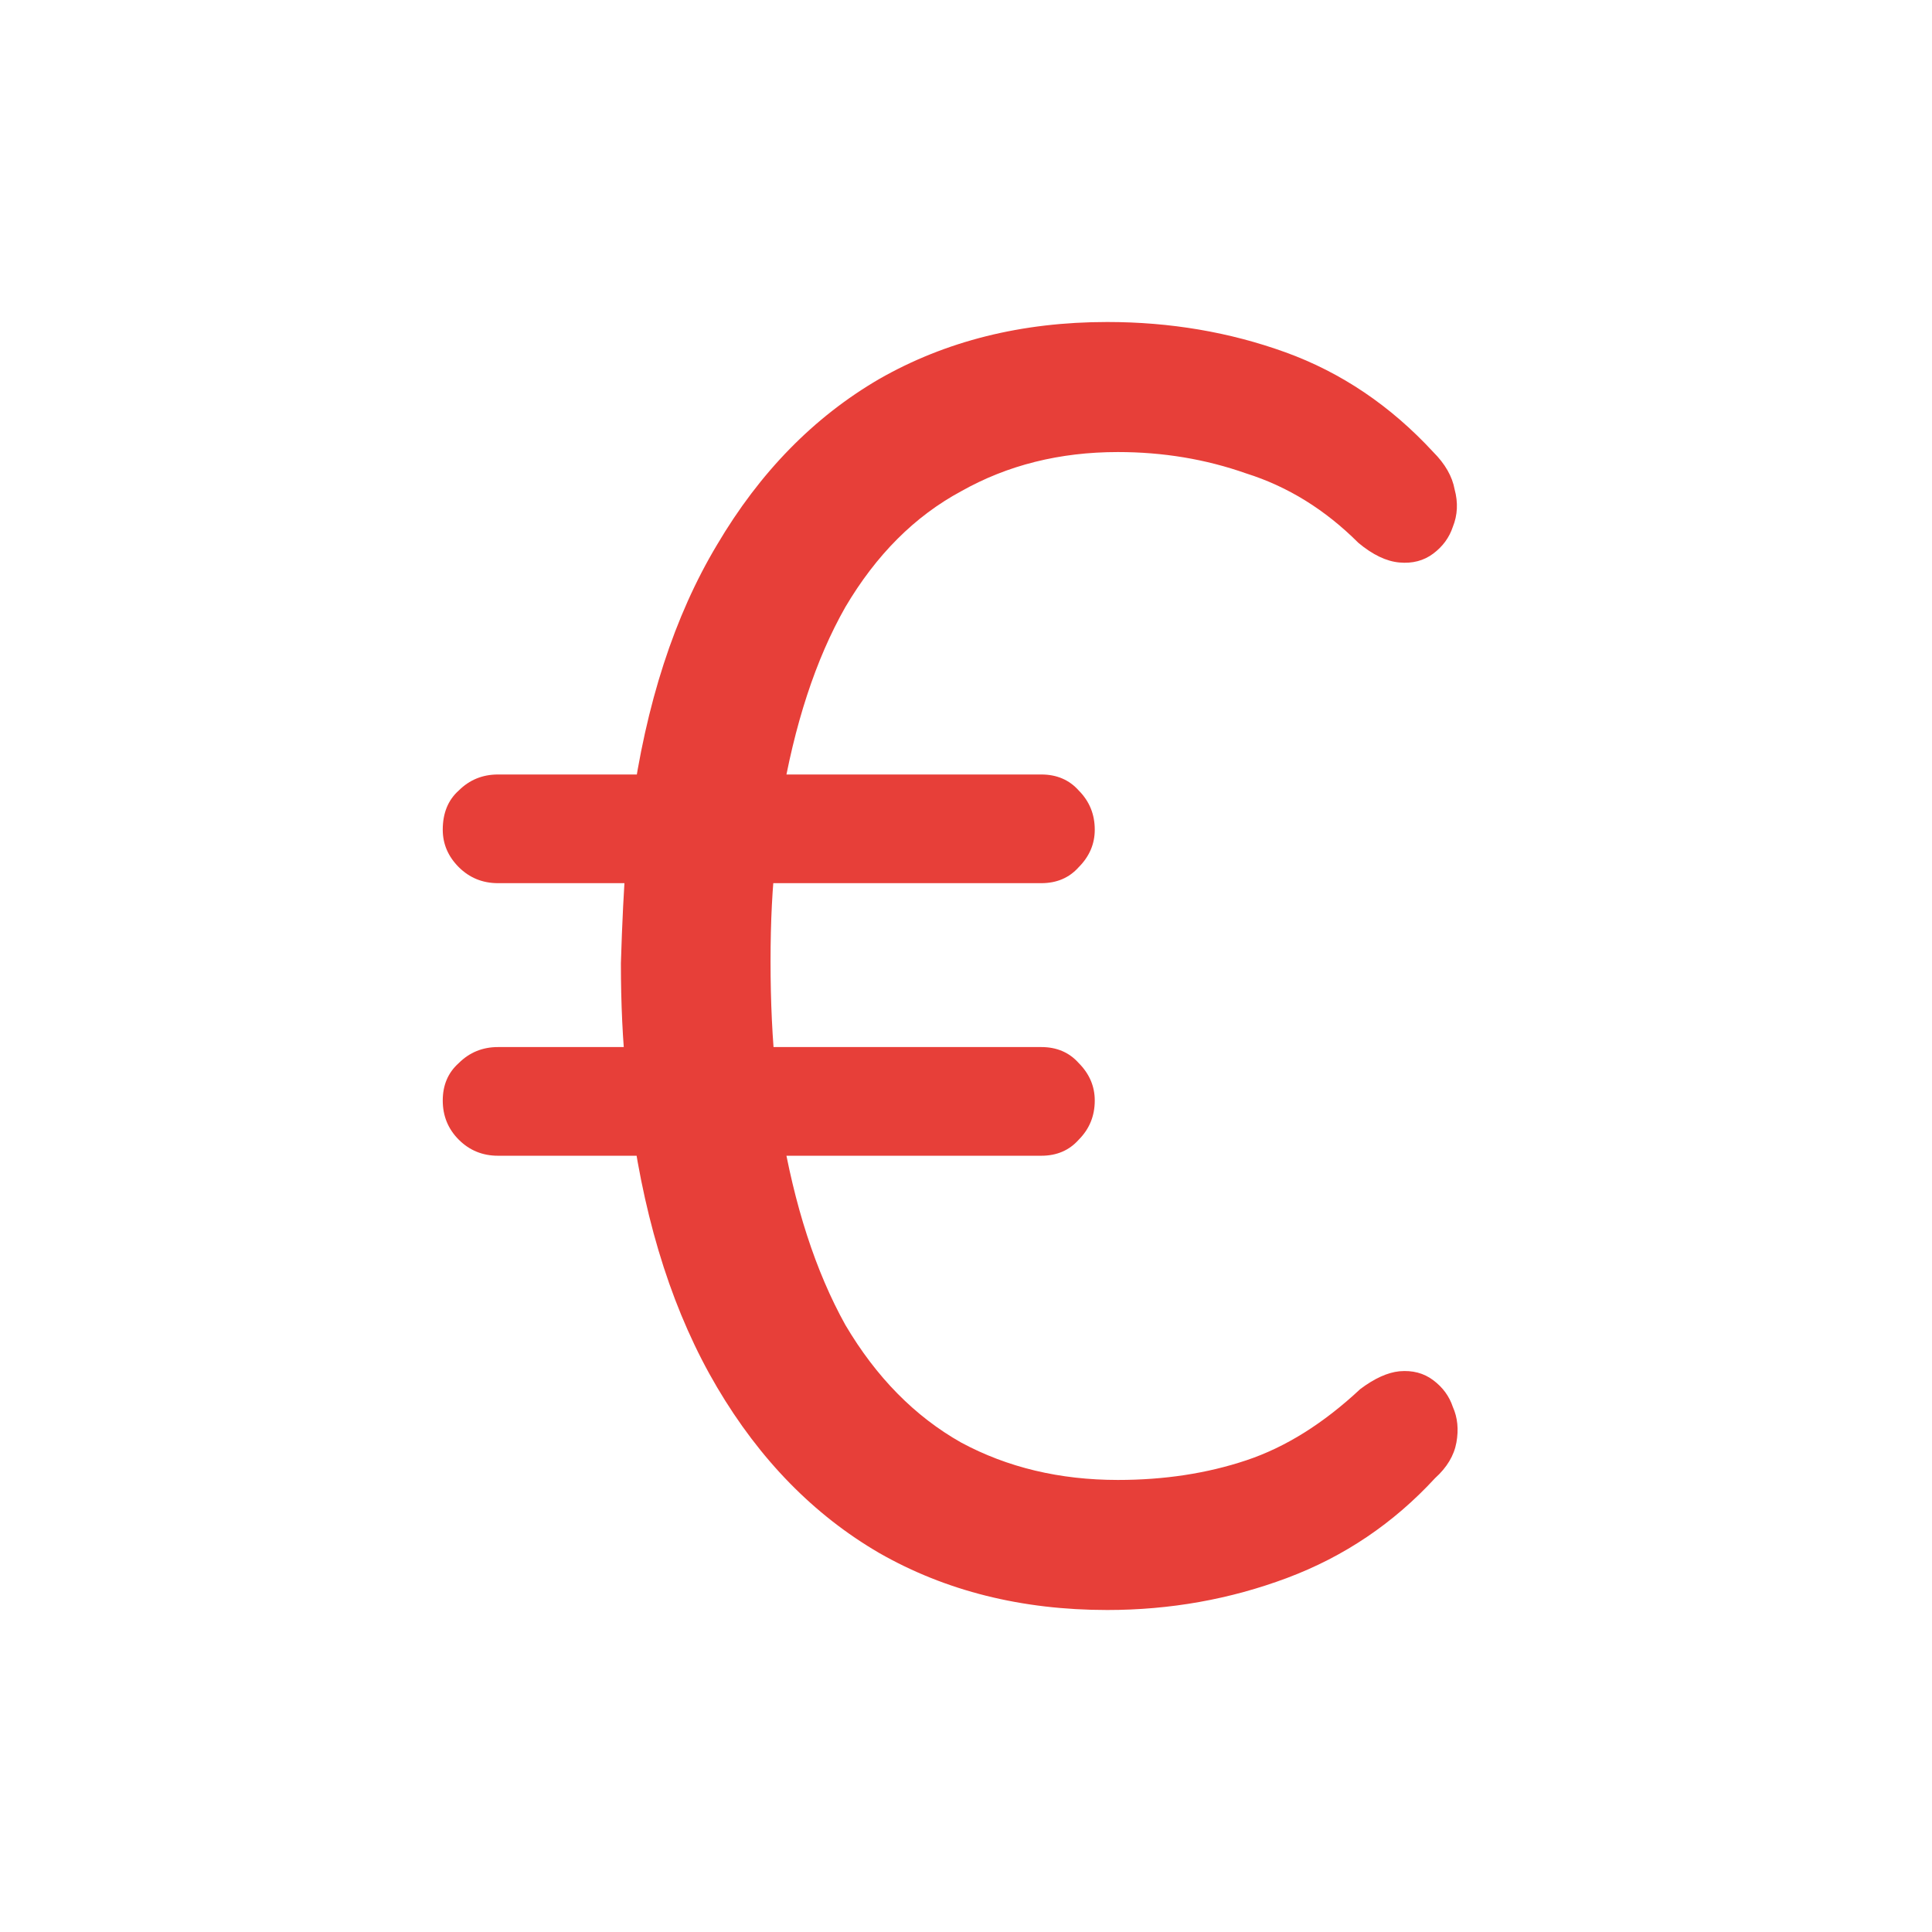
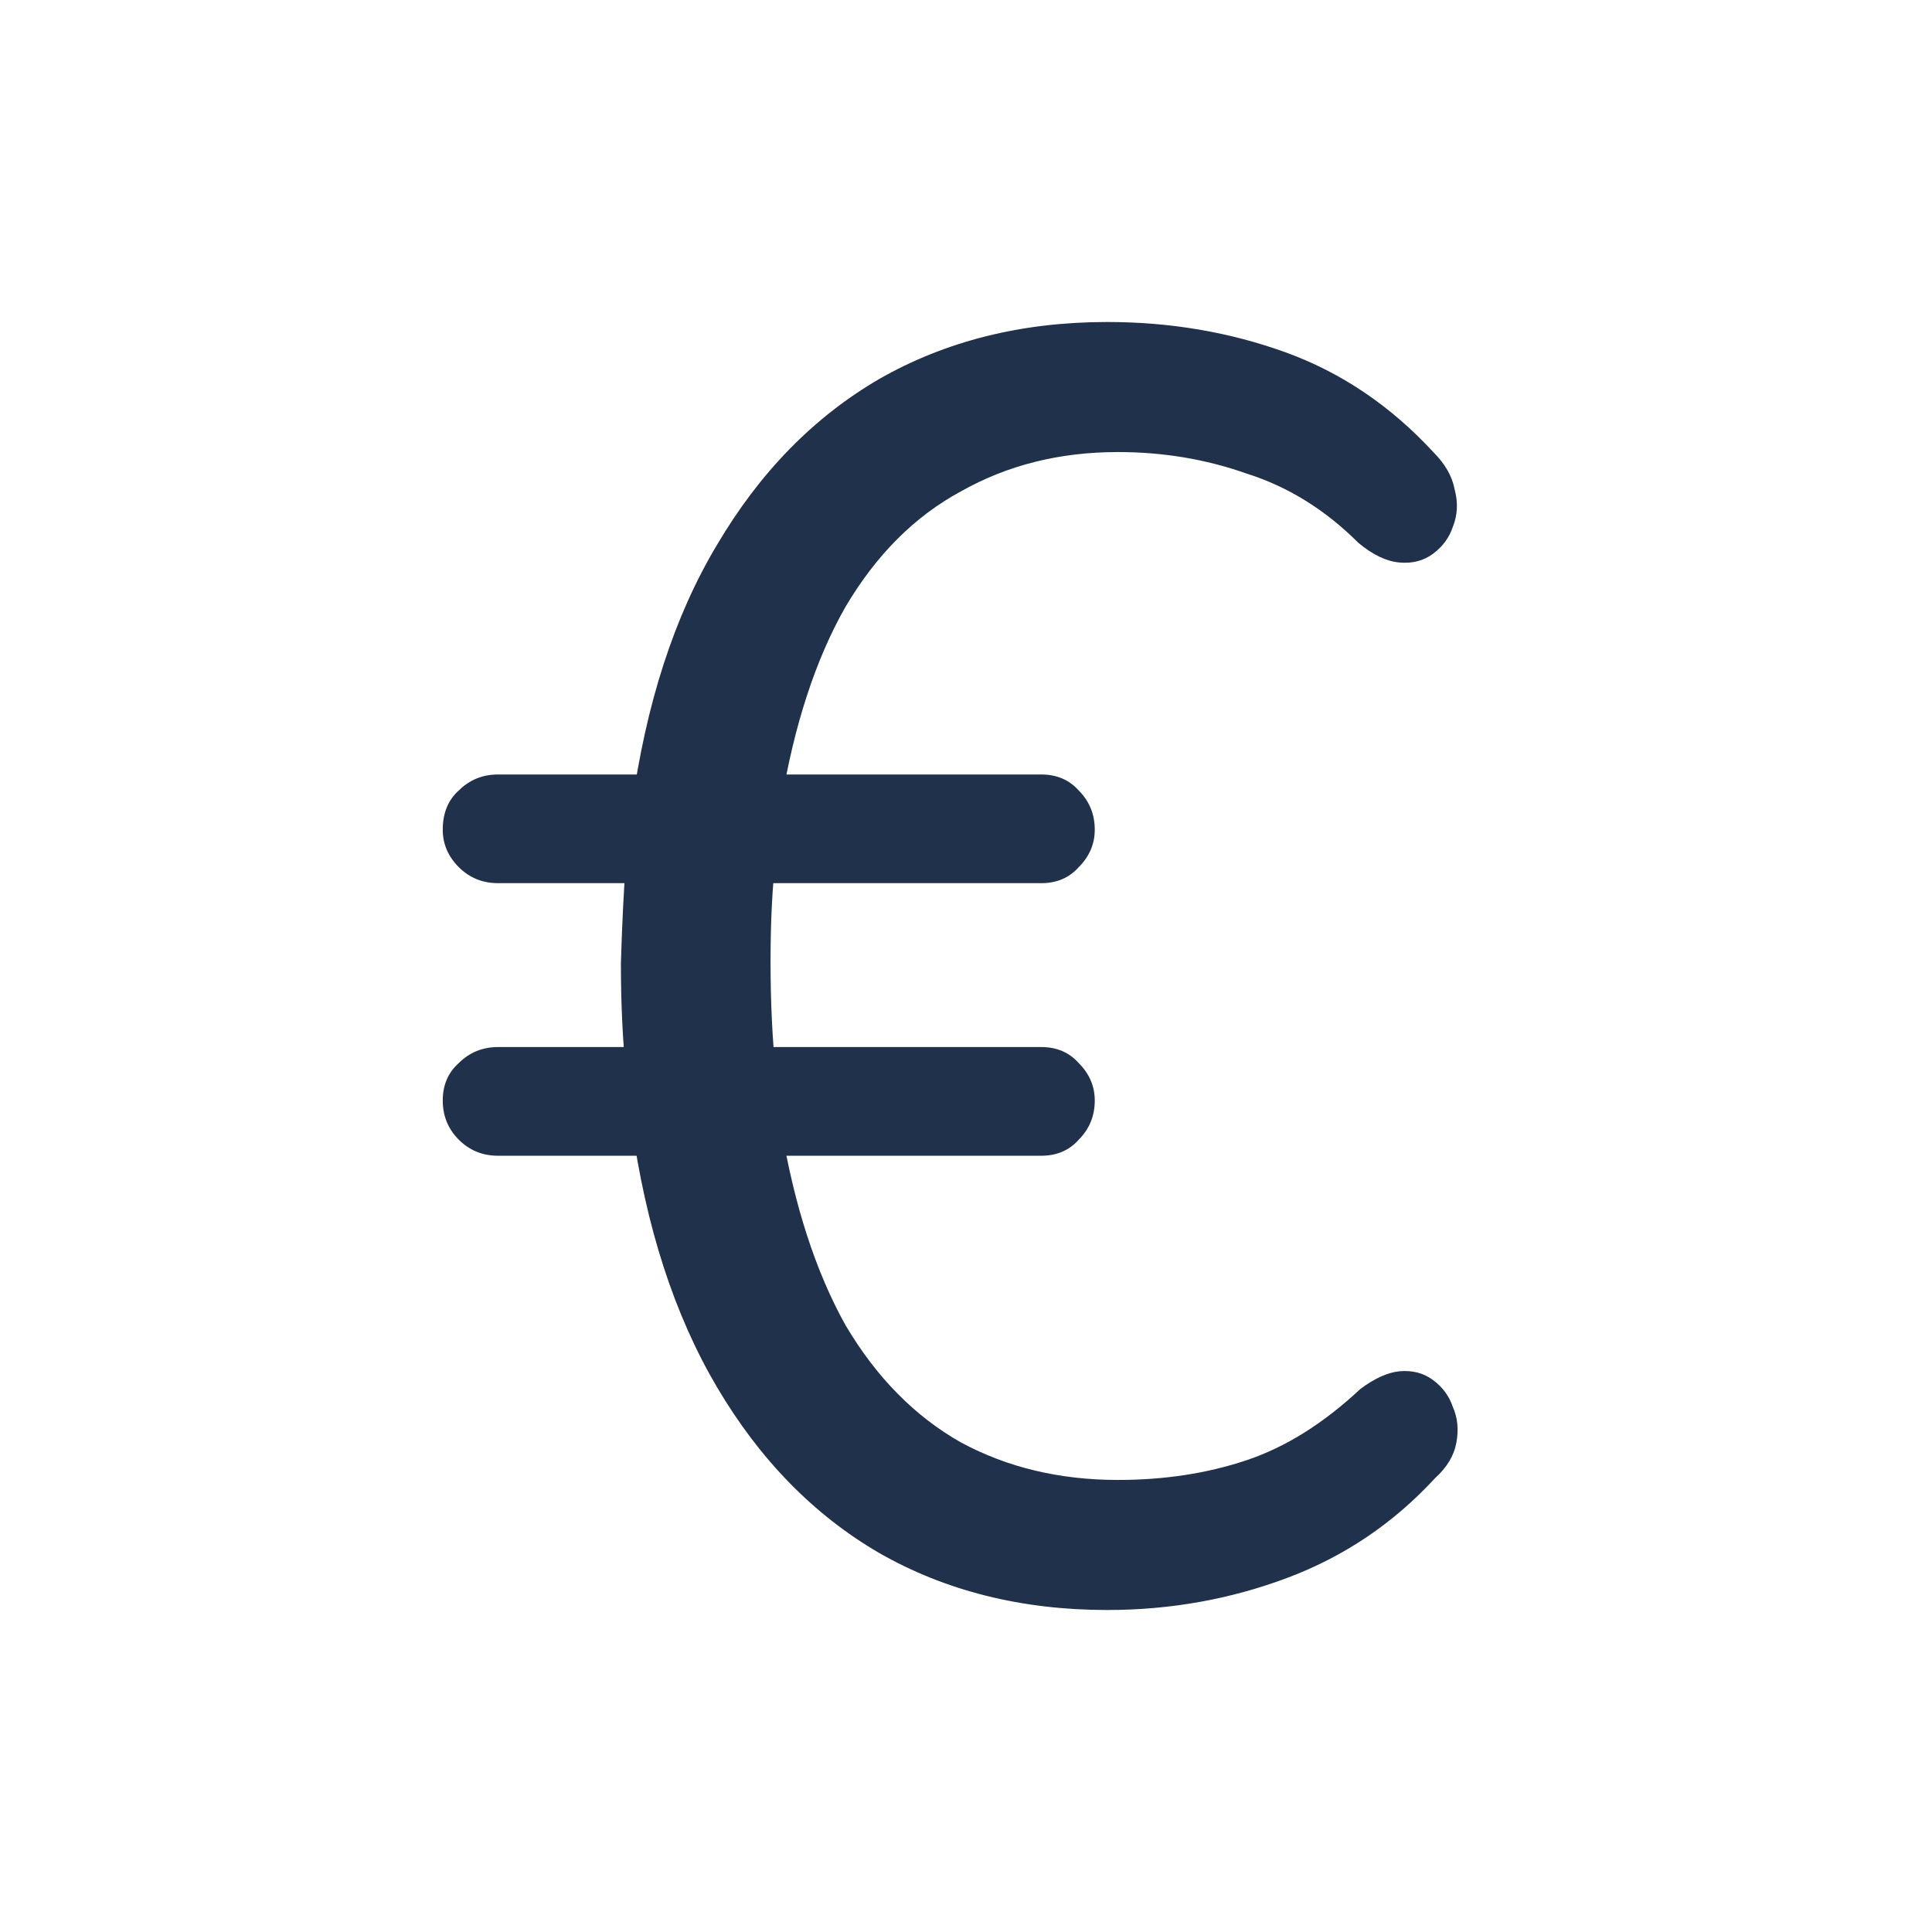
<svg xmlns="http://www.w3.org/2000/svg" width="48" height="48" viewBox="0 0 48 48" fill="none">
-   <path d="M27.509 40C25.384 40 23.496 39.528 21.844 38.584C20.221 37.639 18.878 36.267 17.816 34.468C16.754 32.668 16.046 30.484 15.692 27.917L16.267 28.714H12.372C11.989 28.714 11.664 28.581 11.398 28.315C11.133 28.05 11 27.725 11 27.342C11 26.958 11.133 26.648 11.398 26.412C11.664 26.147 11.989 26.014 12.372 26.014H16.09L15.559 26.722C15.47 25.866 15.426 24.937 15.426 23.934C15.456 22.93 15.5 22.045 15.559 21.278L16.134 21.942H12.372C11.989 21.942 11.664 21.809 11.398 21.544C11.133 21.278 11 20.968 11 20.614C11 20.201 11.133 19.876 11.398 19.64C11.664 19.375 11.989 19.242 12.372 19.242H16.488L15.692 20.083C16.046 17.486 16.754 15.303 17.816 13.533C18.878 11.733 20.221 10.361 21.844 9.416C23.496 8.472 25.384 8 27.509 8C29.073 8 30.548 8.251 31.935 8.752C33.322 9.254 34.546 10.08 35.609 11.231C35.904 11.526 36.081 11.836 36.14 12.16C36.228 12.485 36.214 12.795 36.095 13.09C36.007 13.355 35.845 13.577 35.609 13.754C35.373 13.931 35.092 14.005 34.768 13.975C34.443 13.946 34.104 13.783 33.75 13.488C32.923 12.662 31.994 12.087 30.961 11.762C29.958 11.408 28.896 11.231 27.774 11.231C26.329 11.231 25.03 11.556 23.88 12.205C22.729 12.824 21.77 13.783 21.003 15.082C20.265 16.38 19.734 18.003 19.409 19.95L18.613 19.242H25.871C26.255 19.242 26.565 19.375 26.801 19.64C27.066 19.906 27.199 20.23 27.199 20.614C27.199 20.968 27.066 21.278 26.801 21.544C26.565 21.809 26.255 21.942 25.871 21.942H18.48L19.277 21.278C19.188 22.016 19.144 22.886 19.144 23.889C19.144 24.893 19.188 25.822 19.277 26.678L18.48 26.014H25.871C26.255 26.014 26.565 26.147 26.801 26.412C27.066 26.678 27.199 26.988 27.199 27.342C27.199 27.725 27.066 28.05 26.801 28.315C26.565 28.581 26.255 28.714 25.871 28.714H18.922L19.409 28.006C19.734 29.953 20.265 31.591 21.003 32.918C21.77 34.217 22.729 35.19 23.88 35.84C25.03 36.459 26.329 36.769 27.774 36.769C28.925 36.769 29.988 36.607 30.961 36.282C31.935 35.958 32.879 35.367 33.794 34.512C34.148 34.246 34.473 34.099 34.768 34.069C35.092 34.04 35.373 34.113 35.609 34.291C35.845 34.468 36.007 34.689 36.095 34.954C36.214 35.22 36.243 35.515 36.184 35.84C36.125 36.164 35.948 36.459 35.653 36.725C34.62 37.846 33.396 38.672 31.979 39.203C30.563 39.734 29.073 40 27.509 40Z" fill="#E73F39" />
+   <path d="M27.509 40C25.384 40 23.496 39.528 21.844 38.584C20.221 37.639 18.878 36.267 17.816 34.468C16.754 32.668 16.046 30.484 15.692 27.917L16.267 28.714H12.372C11.989 28.714 11.664 28.581 11.398 28.315C11.133 28.05 11 27.725 11 27.342C11 26.958 11.133 26.648 11.398 26.412C11.664 26.147 11.989 26.014 12.372 26.014H16.09L15.559 26.722C15.47 25.866 15.426 24.937 15.426 23.934C15.456 22.93 15.5 22.045 15.559 21.278L16.134 21.942H12.372C11.989 21.942 11.664 21.809 11.398 21.544C11.133 21.278 11 20.968 11 20.614C11 20.201 11.133 19.876 11.398 19.64C11.664 19.375 11.989 19.242 12.372 19.242H16.488L15.692 20.083C16.046 17.486 16.754 15.303 17.816 13.533C18.878 11.733 20.221 10.361 21.844 9.416C23.496 8.472 25.384 8 27.509 8C29.073 8 30.548 8.251 31.935 8.752C33.322 9.254 34.546 10.08 35.609 11.231C35.904 11.526 36.081 11.836 36.14 12.16C36.228 12.485 36.214 12.795 36.095 13.09C36.007 13.355 35.845 13.577 35.609 13.754C35.373 13.931 35.092 14.005 34.768 13.975C34.443 13.946 34.104 13.783 33.75 13.488C32.923 12.662 31.994 12.087 30.961 11.762C29.958 11.408 28.896 11.231 27.774 11.231C26.329 11.231 25.03 11.556 23.88 12.205C22.729 12.824 21.77 13.783 21.003 15.082C20.265 16.38 19.734 18.003 19.409 19.95L18.613 19.242H25.871C26.255 19.242 26.565 19.375 26.801 19.64C27.066 19.906 27.199 20.23 27.199 20.614C27.199 20.968 27.066 21.278 26.801 21.544C26.565 21.809 26.255 21.942 25.871 21.942H18.48L19.277 21.278C19.188 22.016 19.144 22.886 19.144 23.889C19.144 24.893 19.188 25.822 19.277 26.678L18.48 26.014H25.871C26.255 26.014 26.565 26.147 26.801 26.412C27.066 26.678 27.199 26.988 27.199 27.342C27.199 27.725 27.066 28.05 26.801 28.315C26.565 28.581 26.255 28.714 25.871 28.714H18.922L19.409 28.006C19.734 29.953 20.265 31.591 21.003 32.918C21.77 34.217 22.729 35.19 23.88 35.84C25.03 36.459 26.329 36.769 27.774 36.769C28.925 36.769 29.988 36.607 30.961 36.282C31.935 35.958 32.879 35.367 33.794 34.512C34.148 34.246 34.473 34.099 34.768 34.069C35.092 34.04 35.373 34.113 35.609 34.291C35.845 34.468 36.007 34.689 36.095 34.954C36.214 35.22 36.243 35.515 36.184 35.84C36.125 36.164 35.948 36.459 35.653 36.725C34.62 37.846 33.396 38.672 31.979 39.203C30.563 39.734 29.073 40 27.509 40Z" fill="#20314B" />
</svg>
